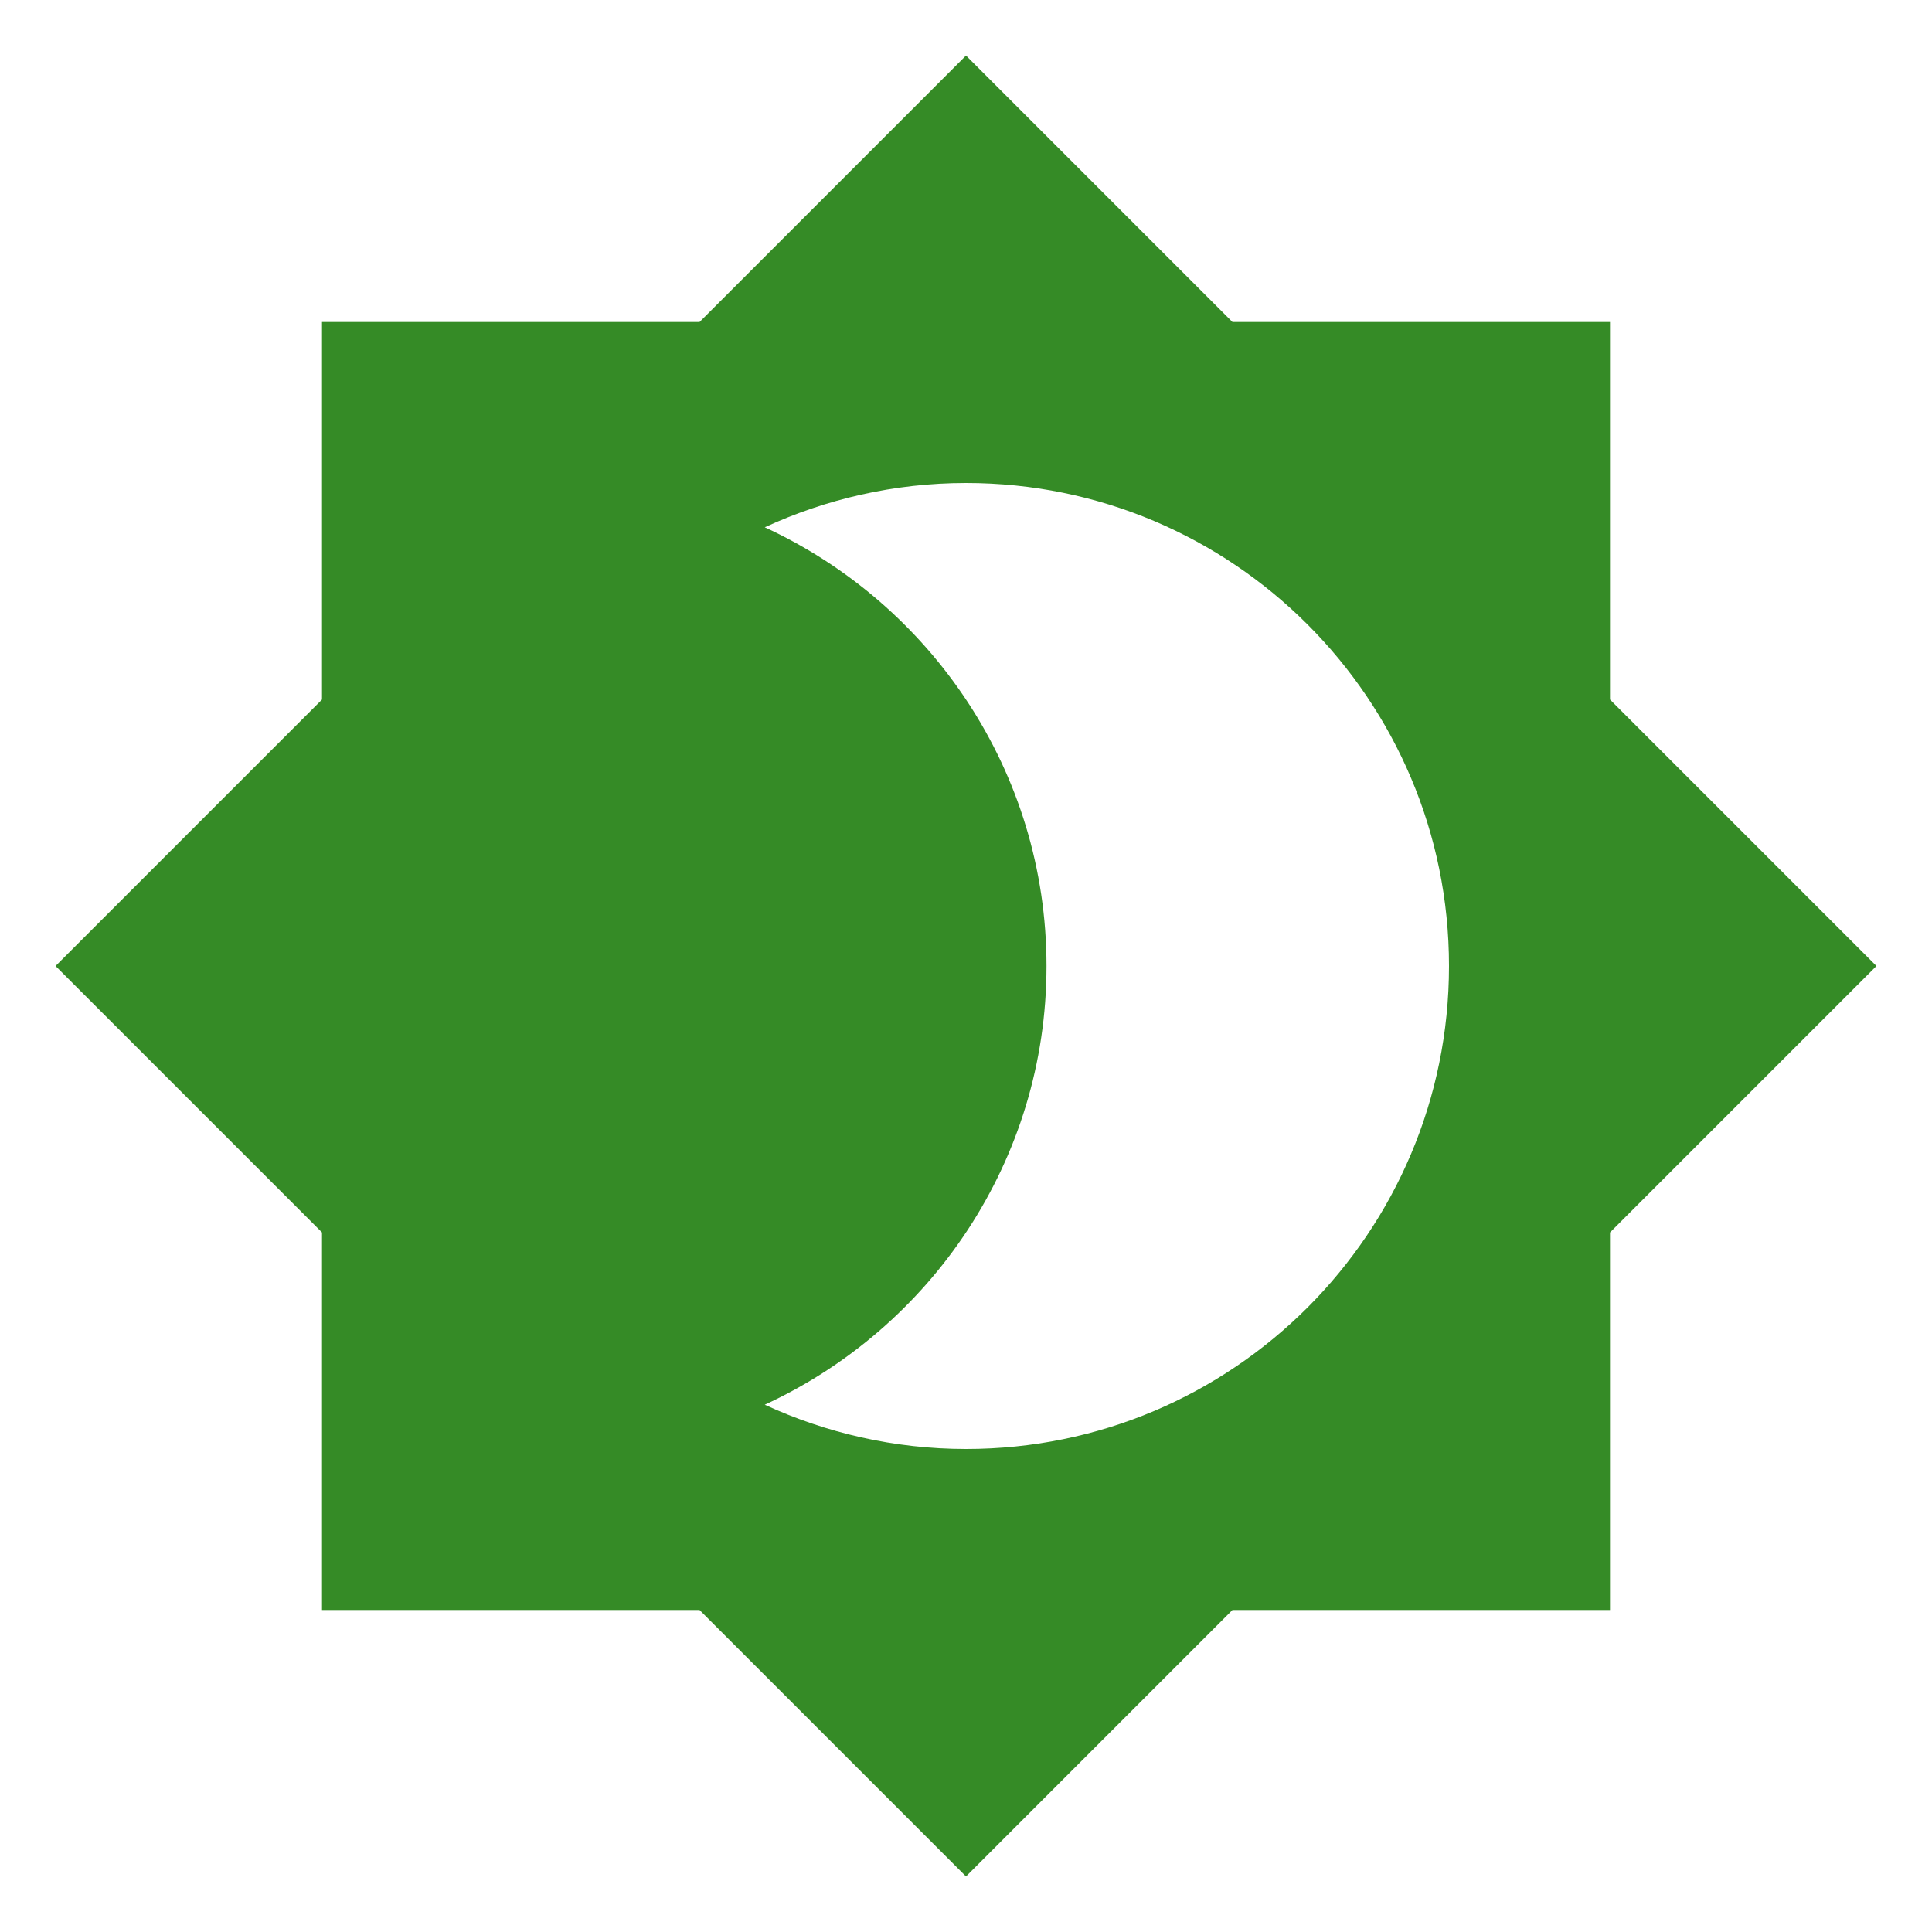
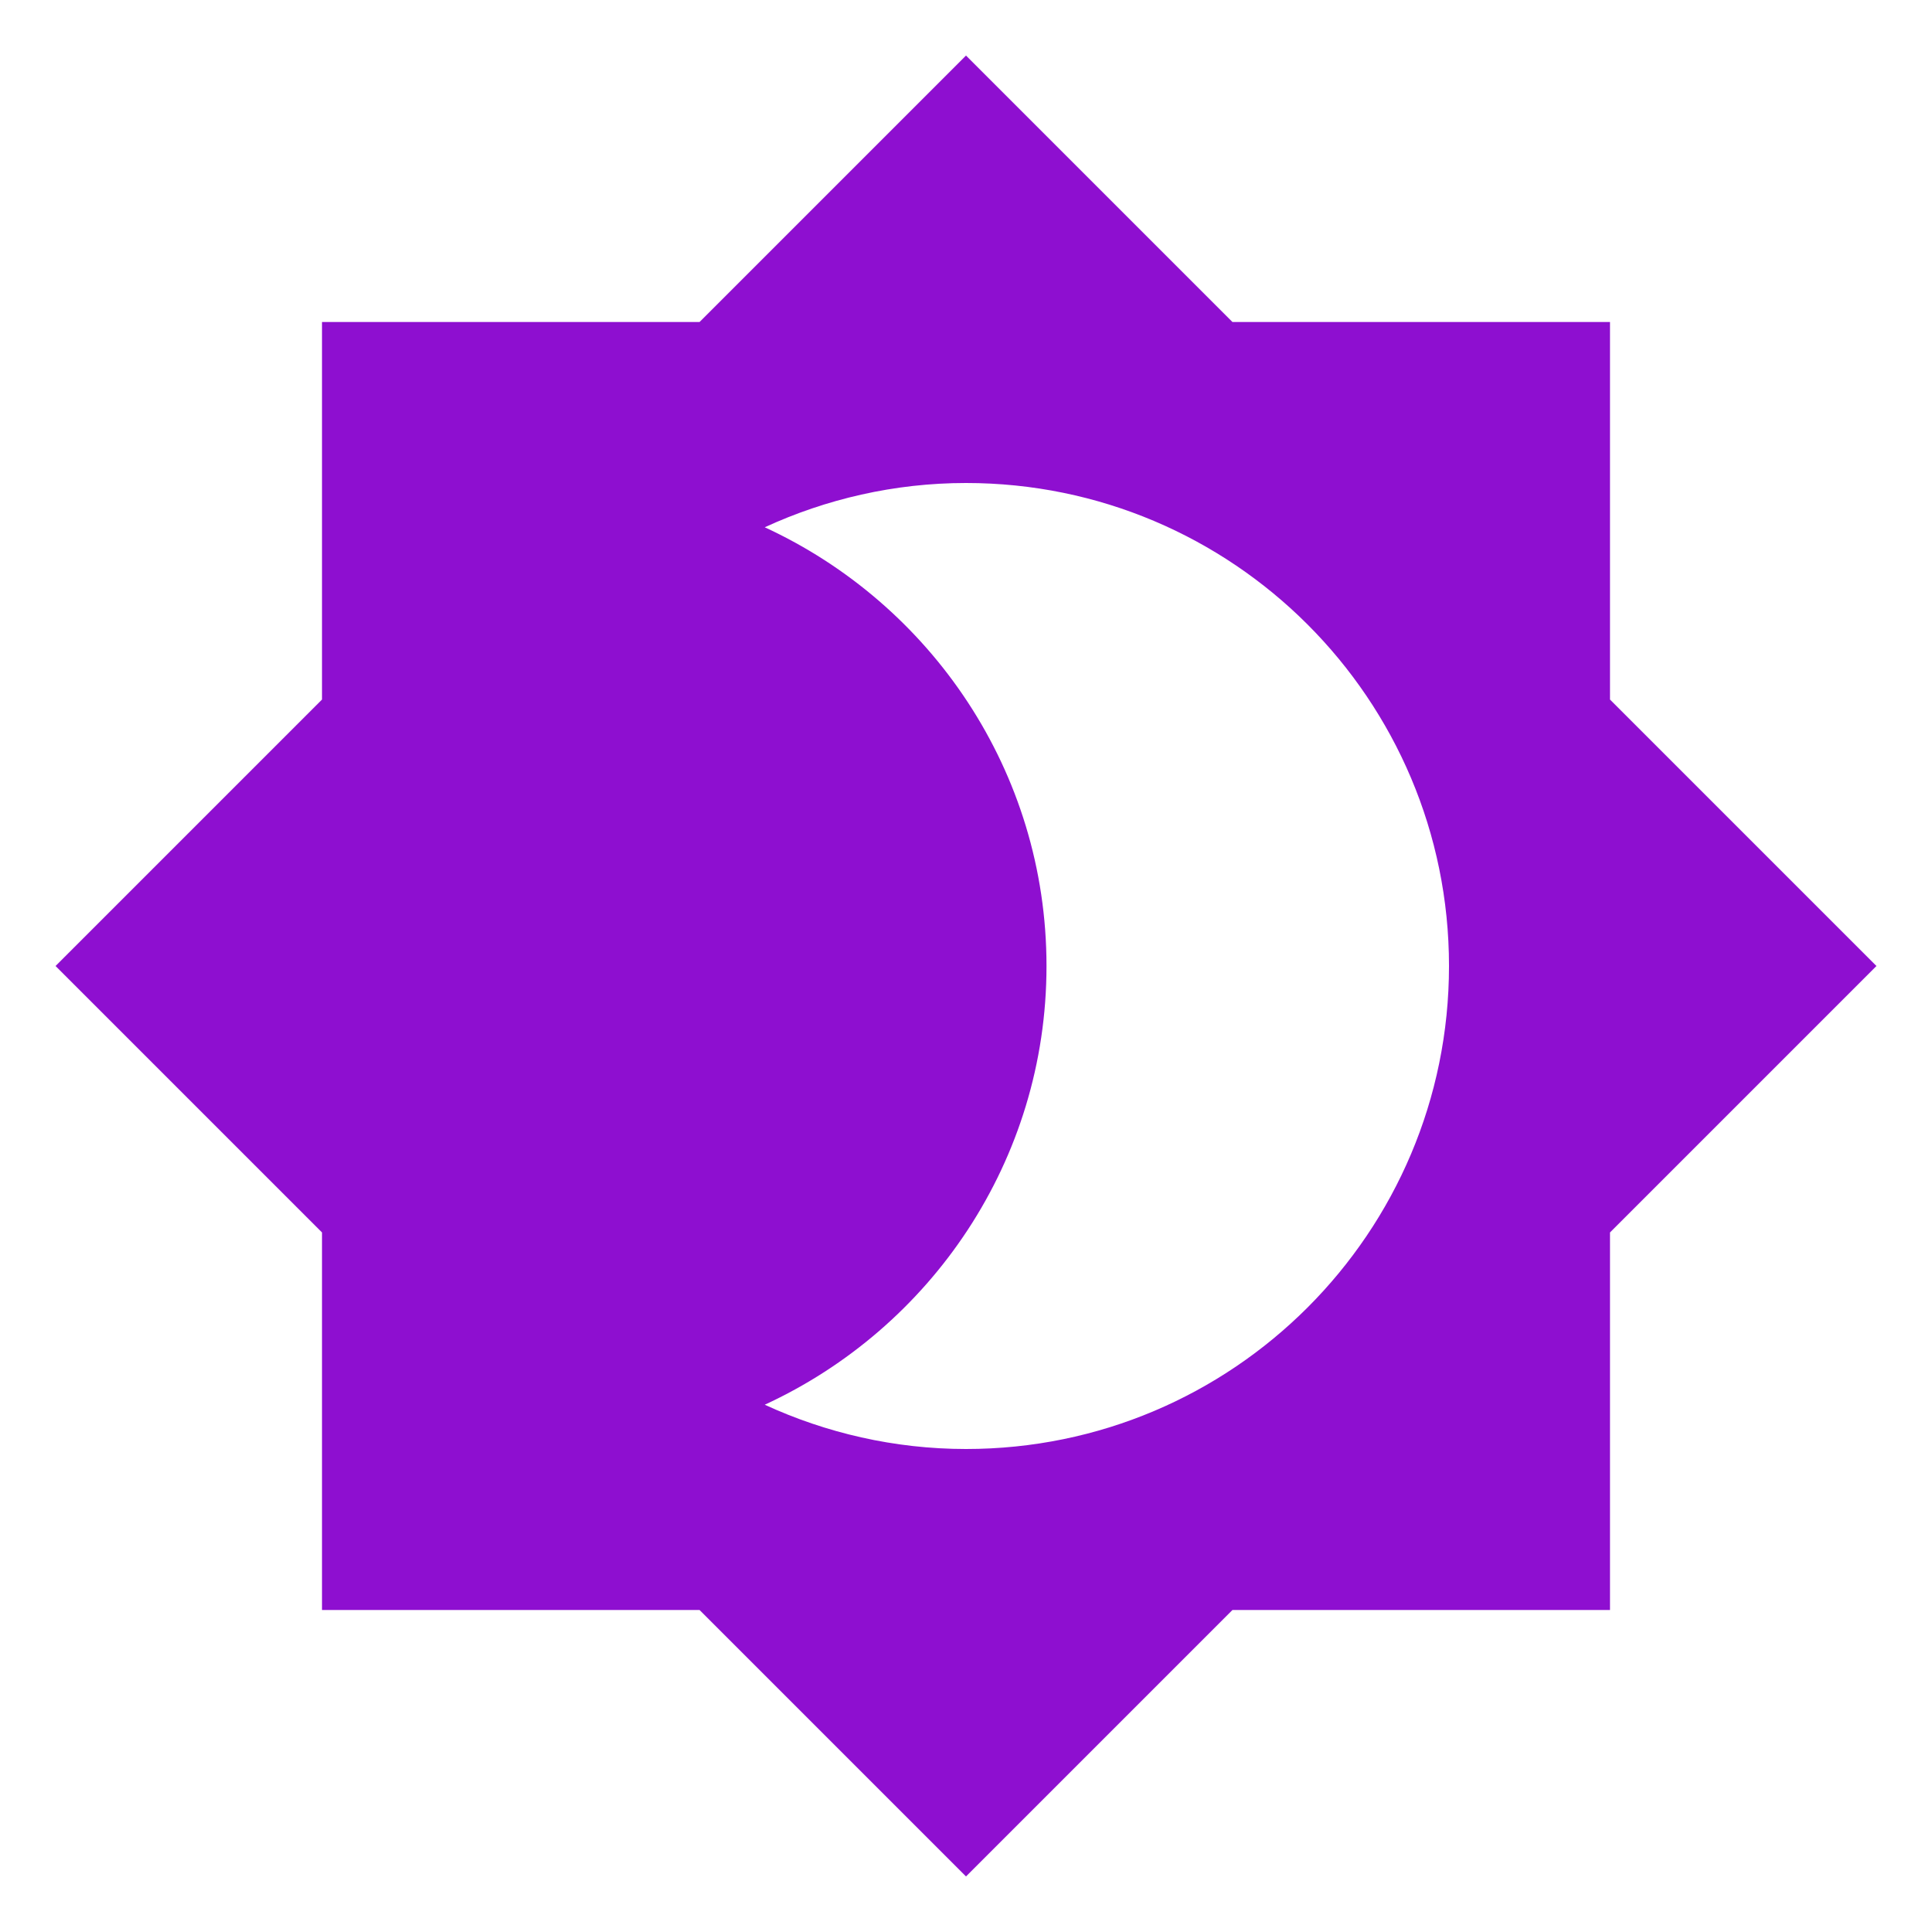
<svg xmlns="http://www.w3.org/2000/svg" viewBox="0 0 24 24">
-   <path d="M12,18C11.11,18 10.26,17.8 9.5,17.45C11.56,16.5 13,14.42 13,12C13,9.58 11.56,7.5 9.5,6.55C10.26,6.2 11.11,6 12,6A6,6 0 0,1 18,12A6,6 0 0,1 12,18M20,8.69V4H15.31L12,0.69L8.69,4H4V8.69L0.69,12L4,15.31V20H8.69L12,23.31L15.31,20H20V15.31L23.31,12L20,8.69Z" fill="#358B26" />
+   <path d="M12,18C11.11,18 10.26,17.8 9.5,17.45C11.56,16.5 13,14.42 13,12C13,9.58 11.56,7.5 9.5,6.55C10.26,6.2 11.11,6 12,6A6,6 0 0,1 18,12A6,6 0 0,1 12,18M20,8.69V4H15.31L12,0.69L8.69,4H4V8.69L0.69,12L4,15.31V20H8.69L12,23.31L15.31,20H20V15.31L23.31,12L20,8.69Z" fill="#8E0FD0" />
</svg>
